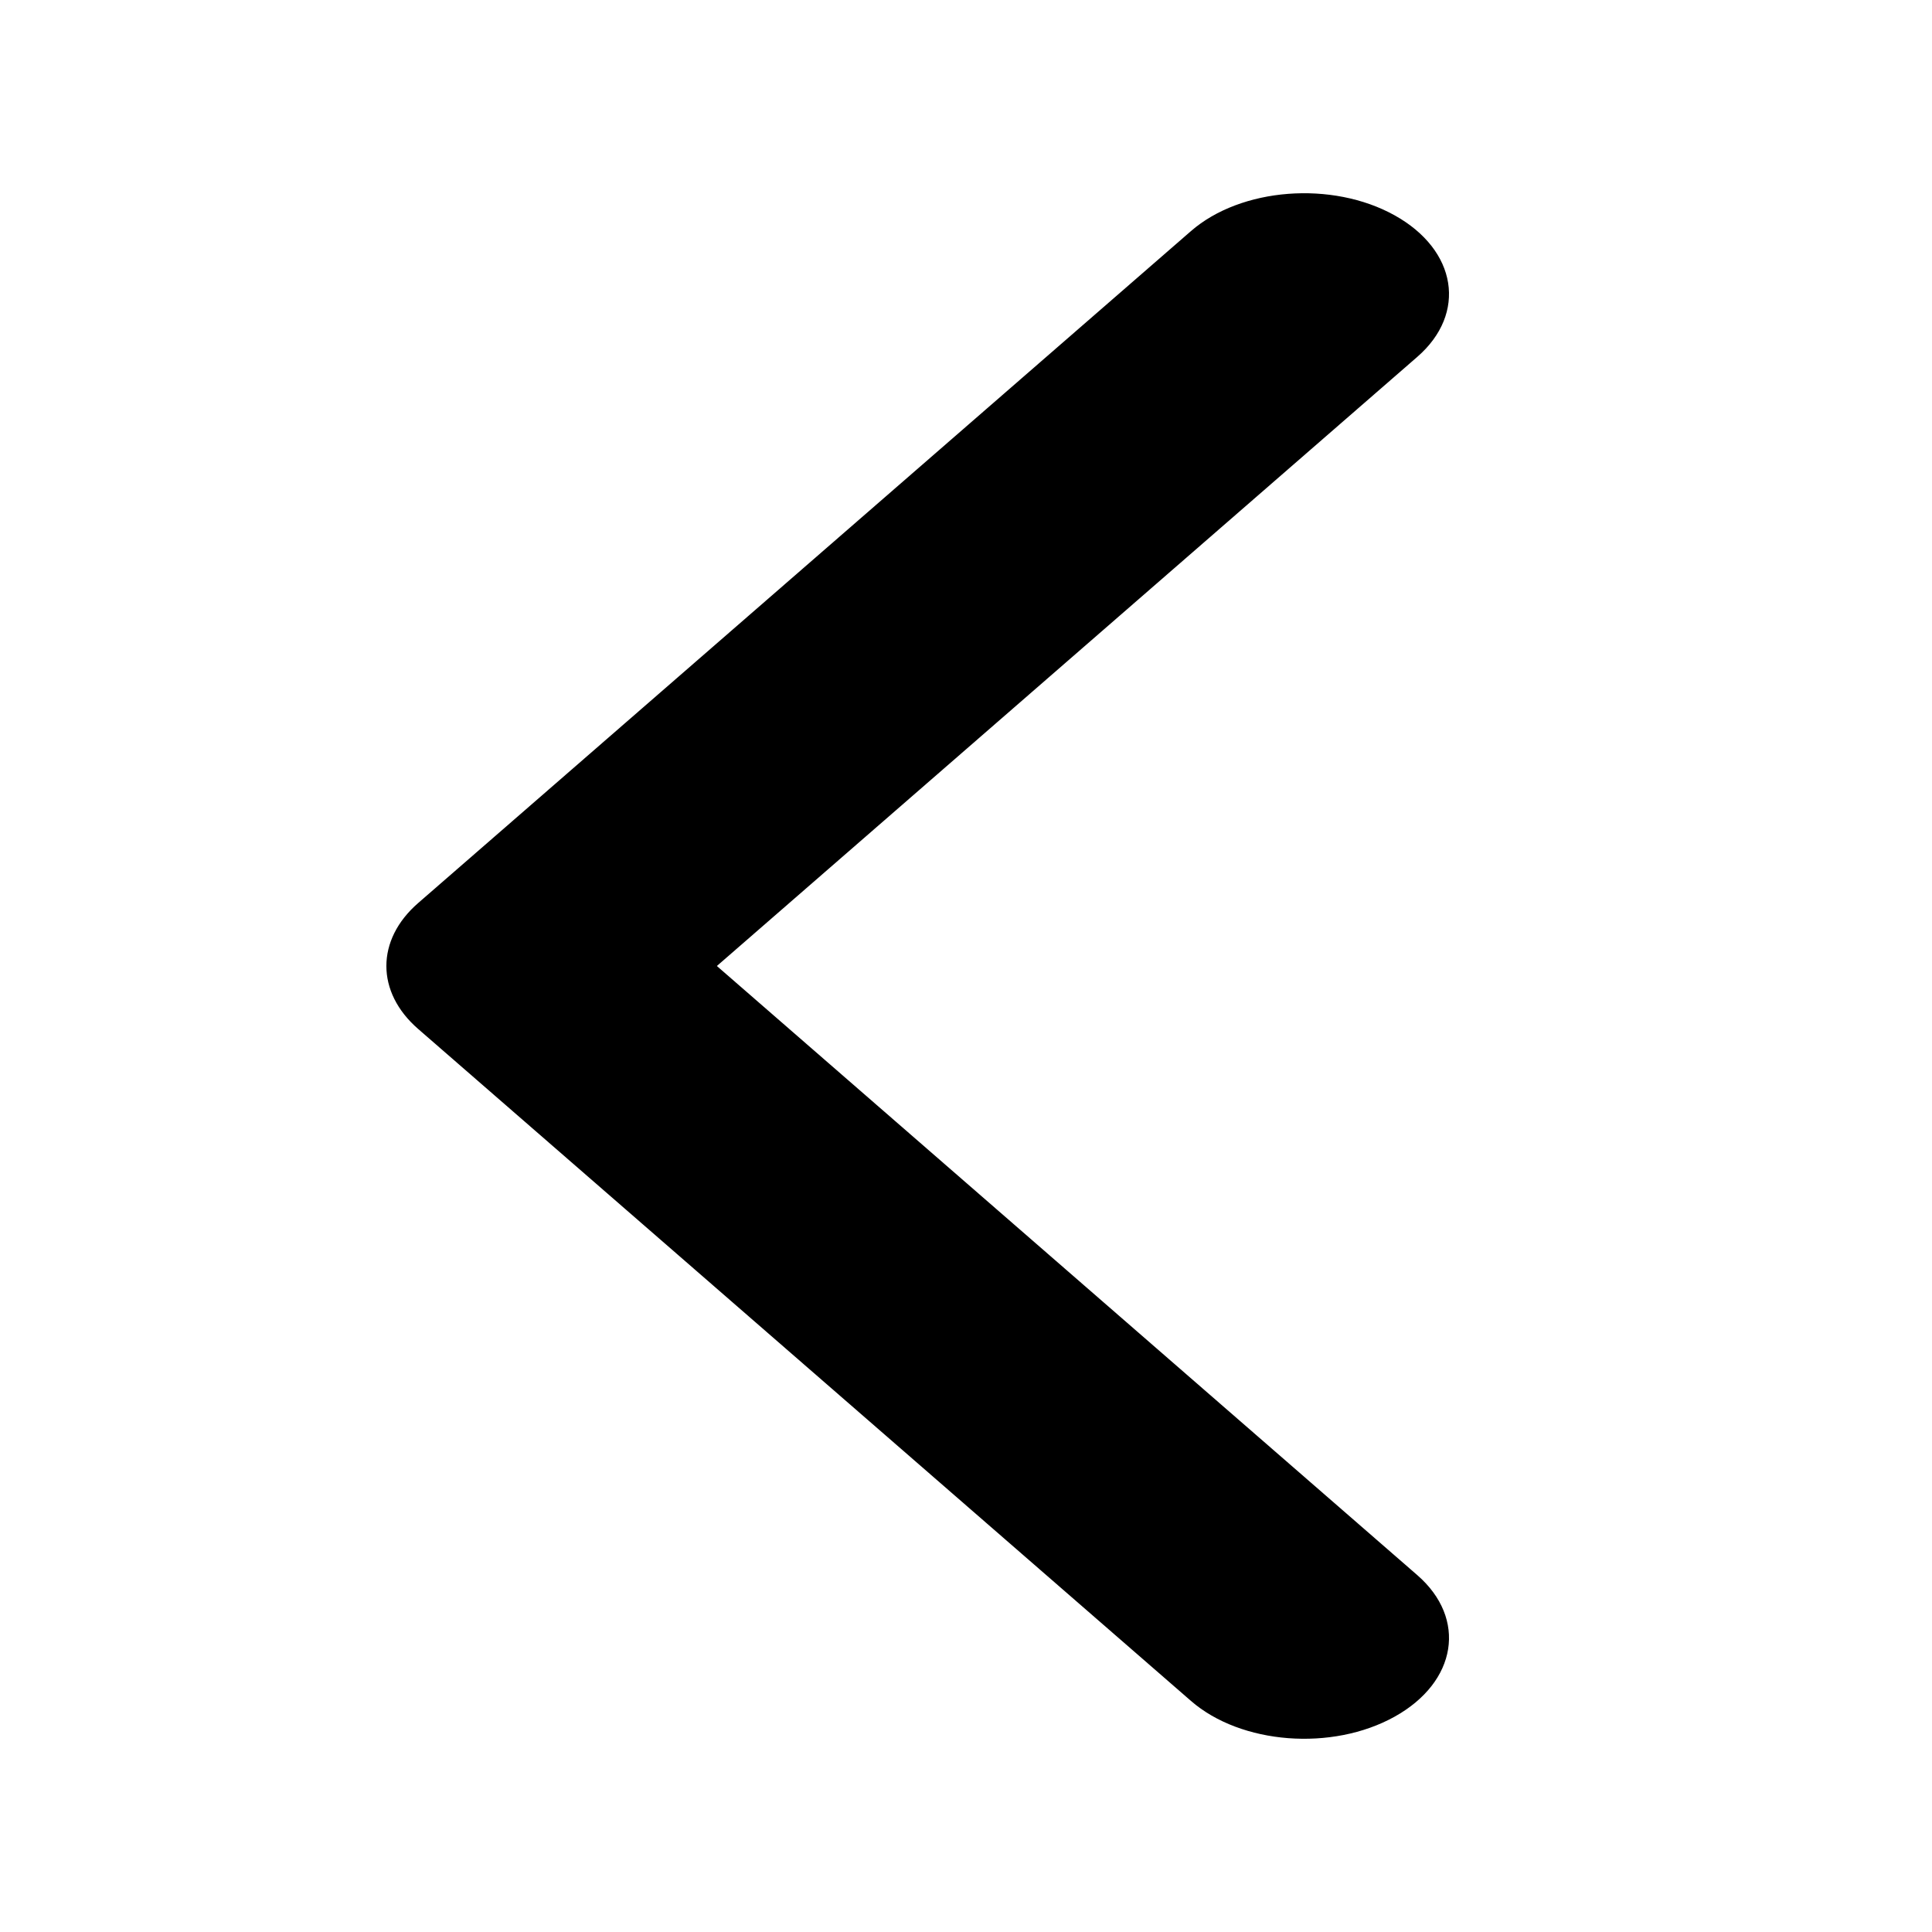
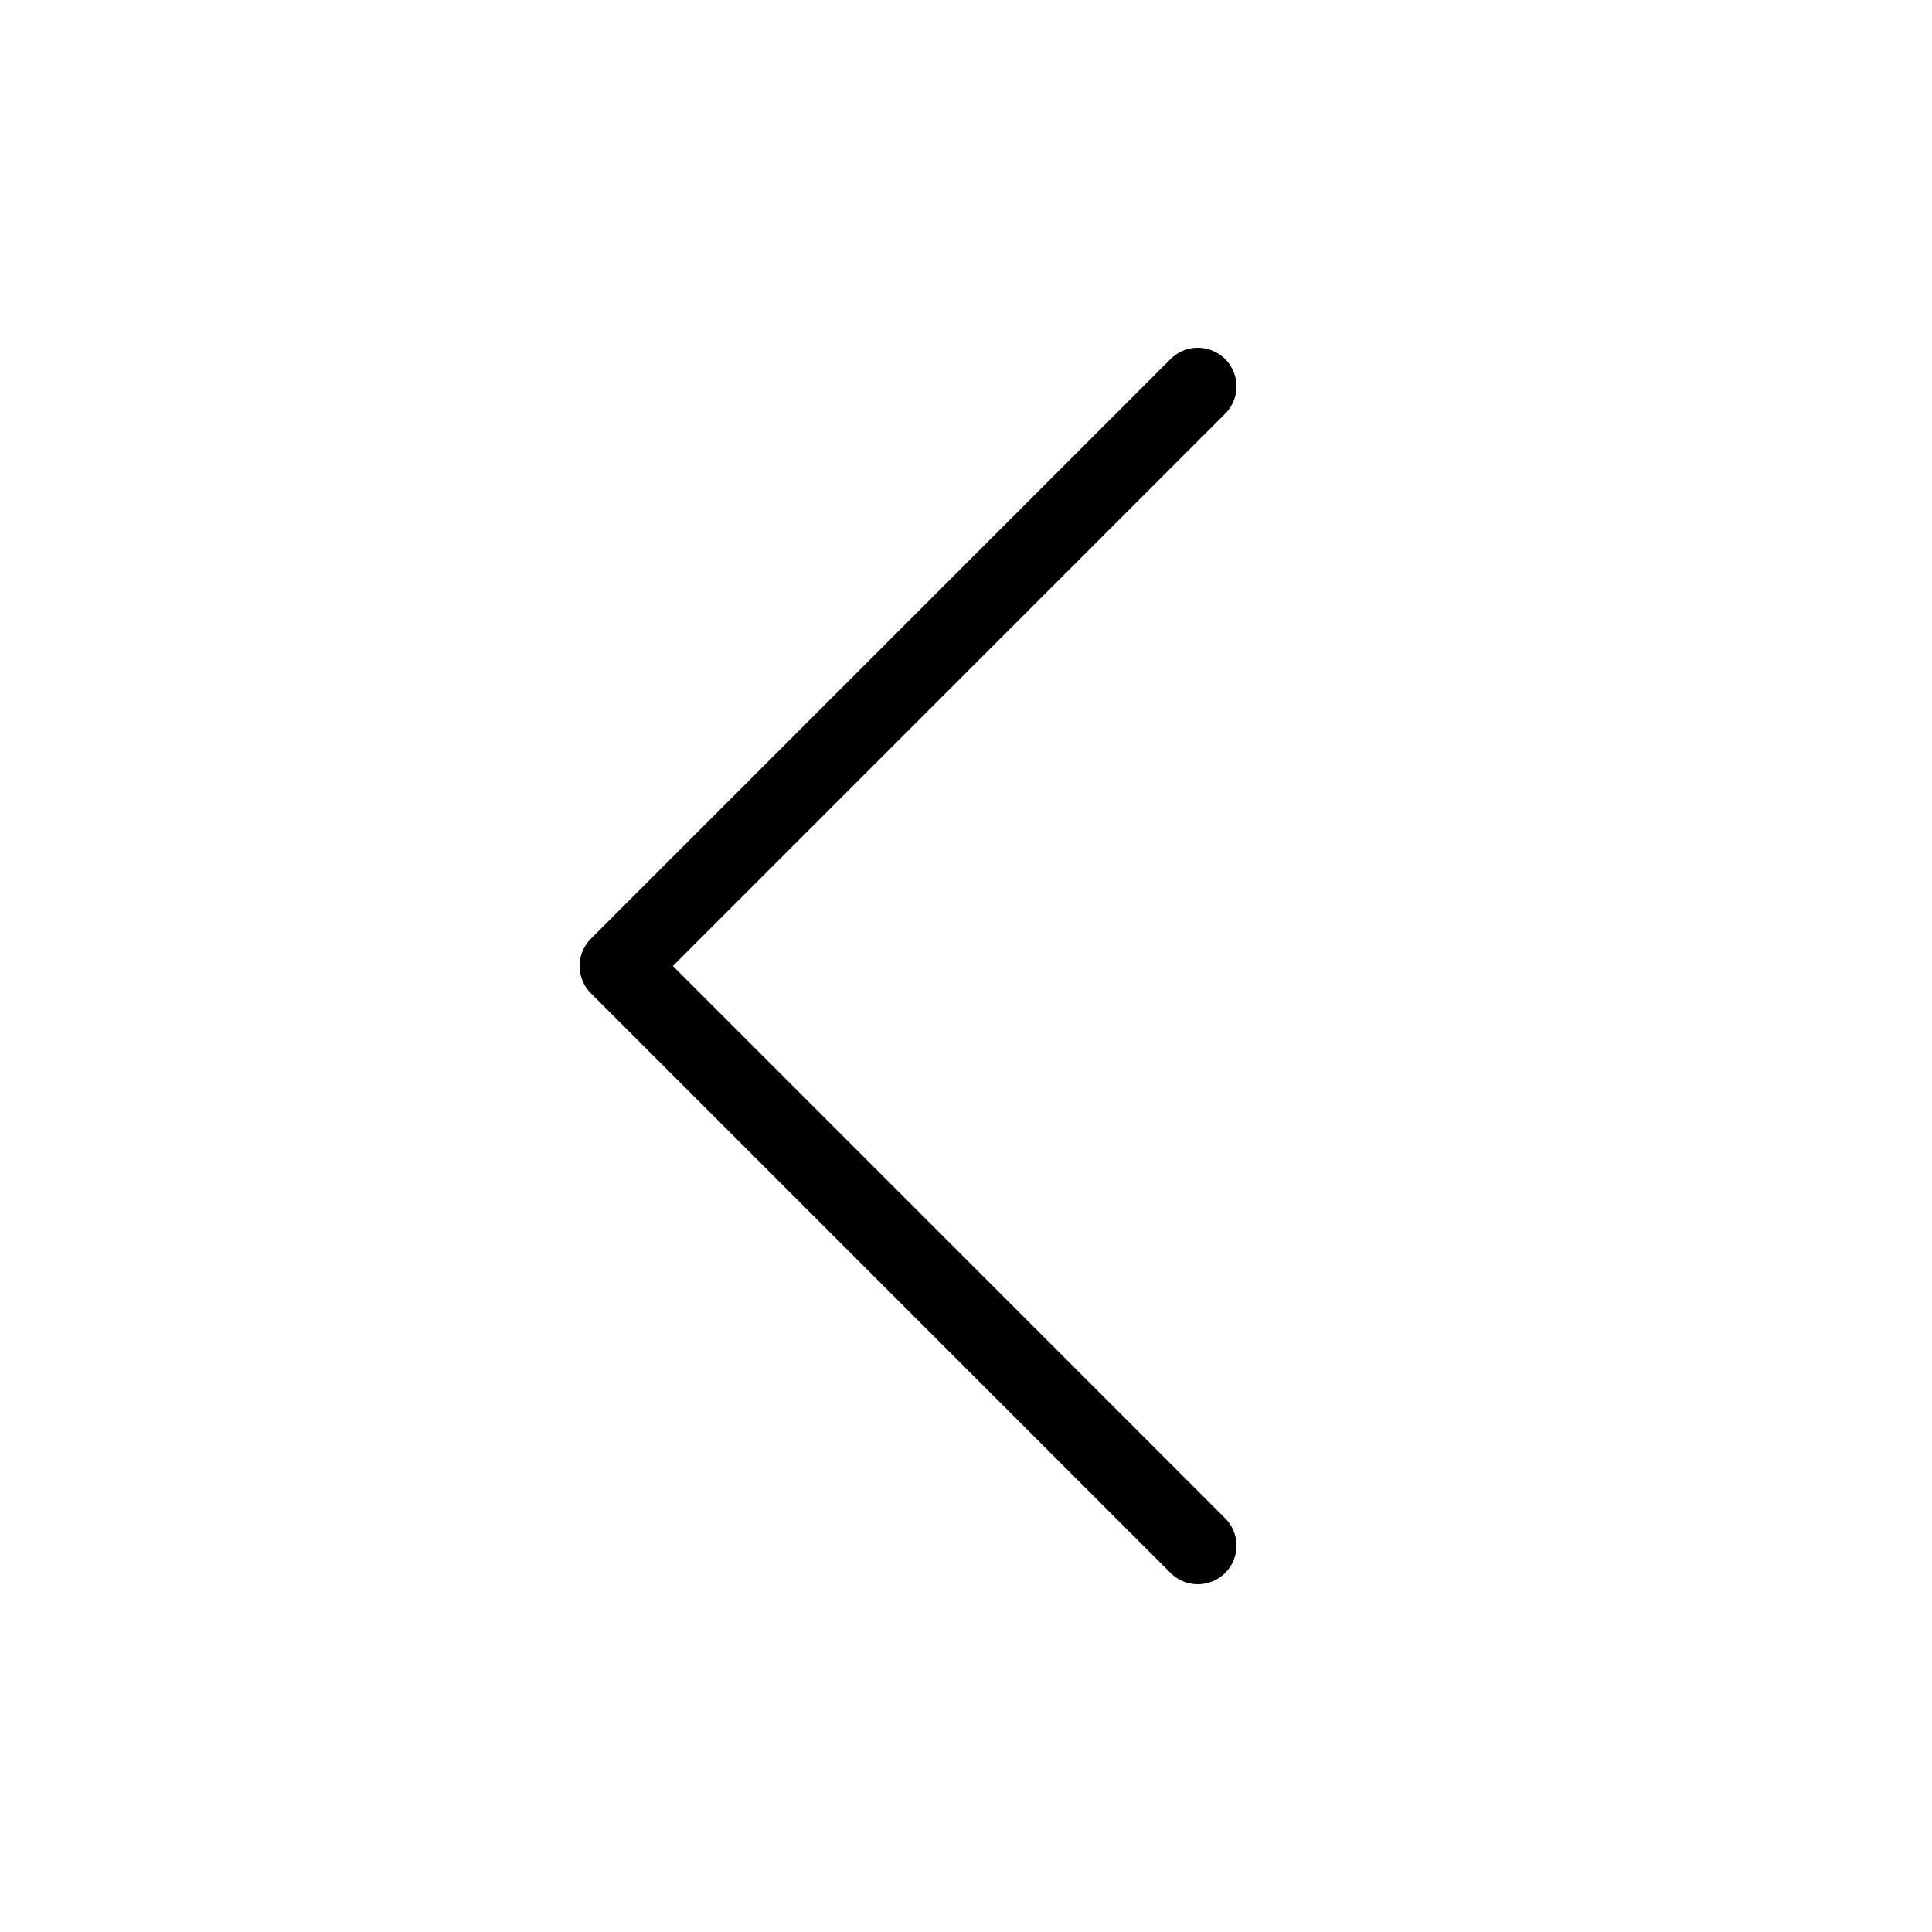
- <svg xmlns="http://www.w3.org/2000/svg" width="20" height="20" viewBox="0 0 20 20" fill="none">
-   <path fill-rule="evenodd" clip-rule="evenodd" d="M14.437 17.771C15.084 17.411 15.189 16.755 14.671 16.305L7.421 10L14.671 3.695C15.189 3.245 15.084 2.589 14.437 2.229C13.79 1.869 12.846 1.942 12.329 2.392L4.329 9.348C3.89 9.729 3.89 10.271 4.329 10.652L12.329 17.608C12.846 18.058 13.79 18.131 14.437 17.771Z" fill="currentColor" />
+ <svg xmlns="http://www.w3.org/2000/svg" width="25" height="25" viewBox="0 0 25 25" fill="none">
+   <path d="M15.5 20L8 12.5L15.5 5" stroke="currentColor" stroke-linecap="round" stroke-linejoin="round" />
</svg>
